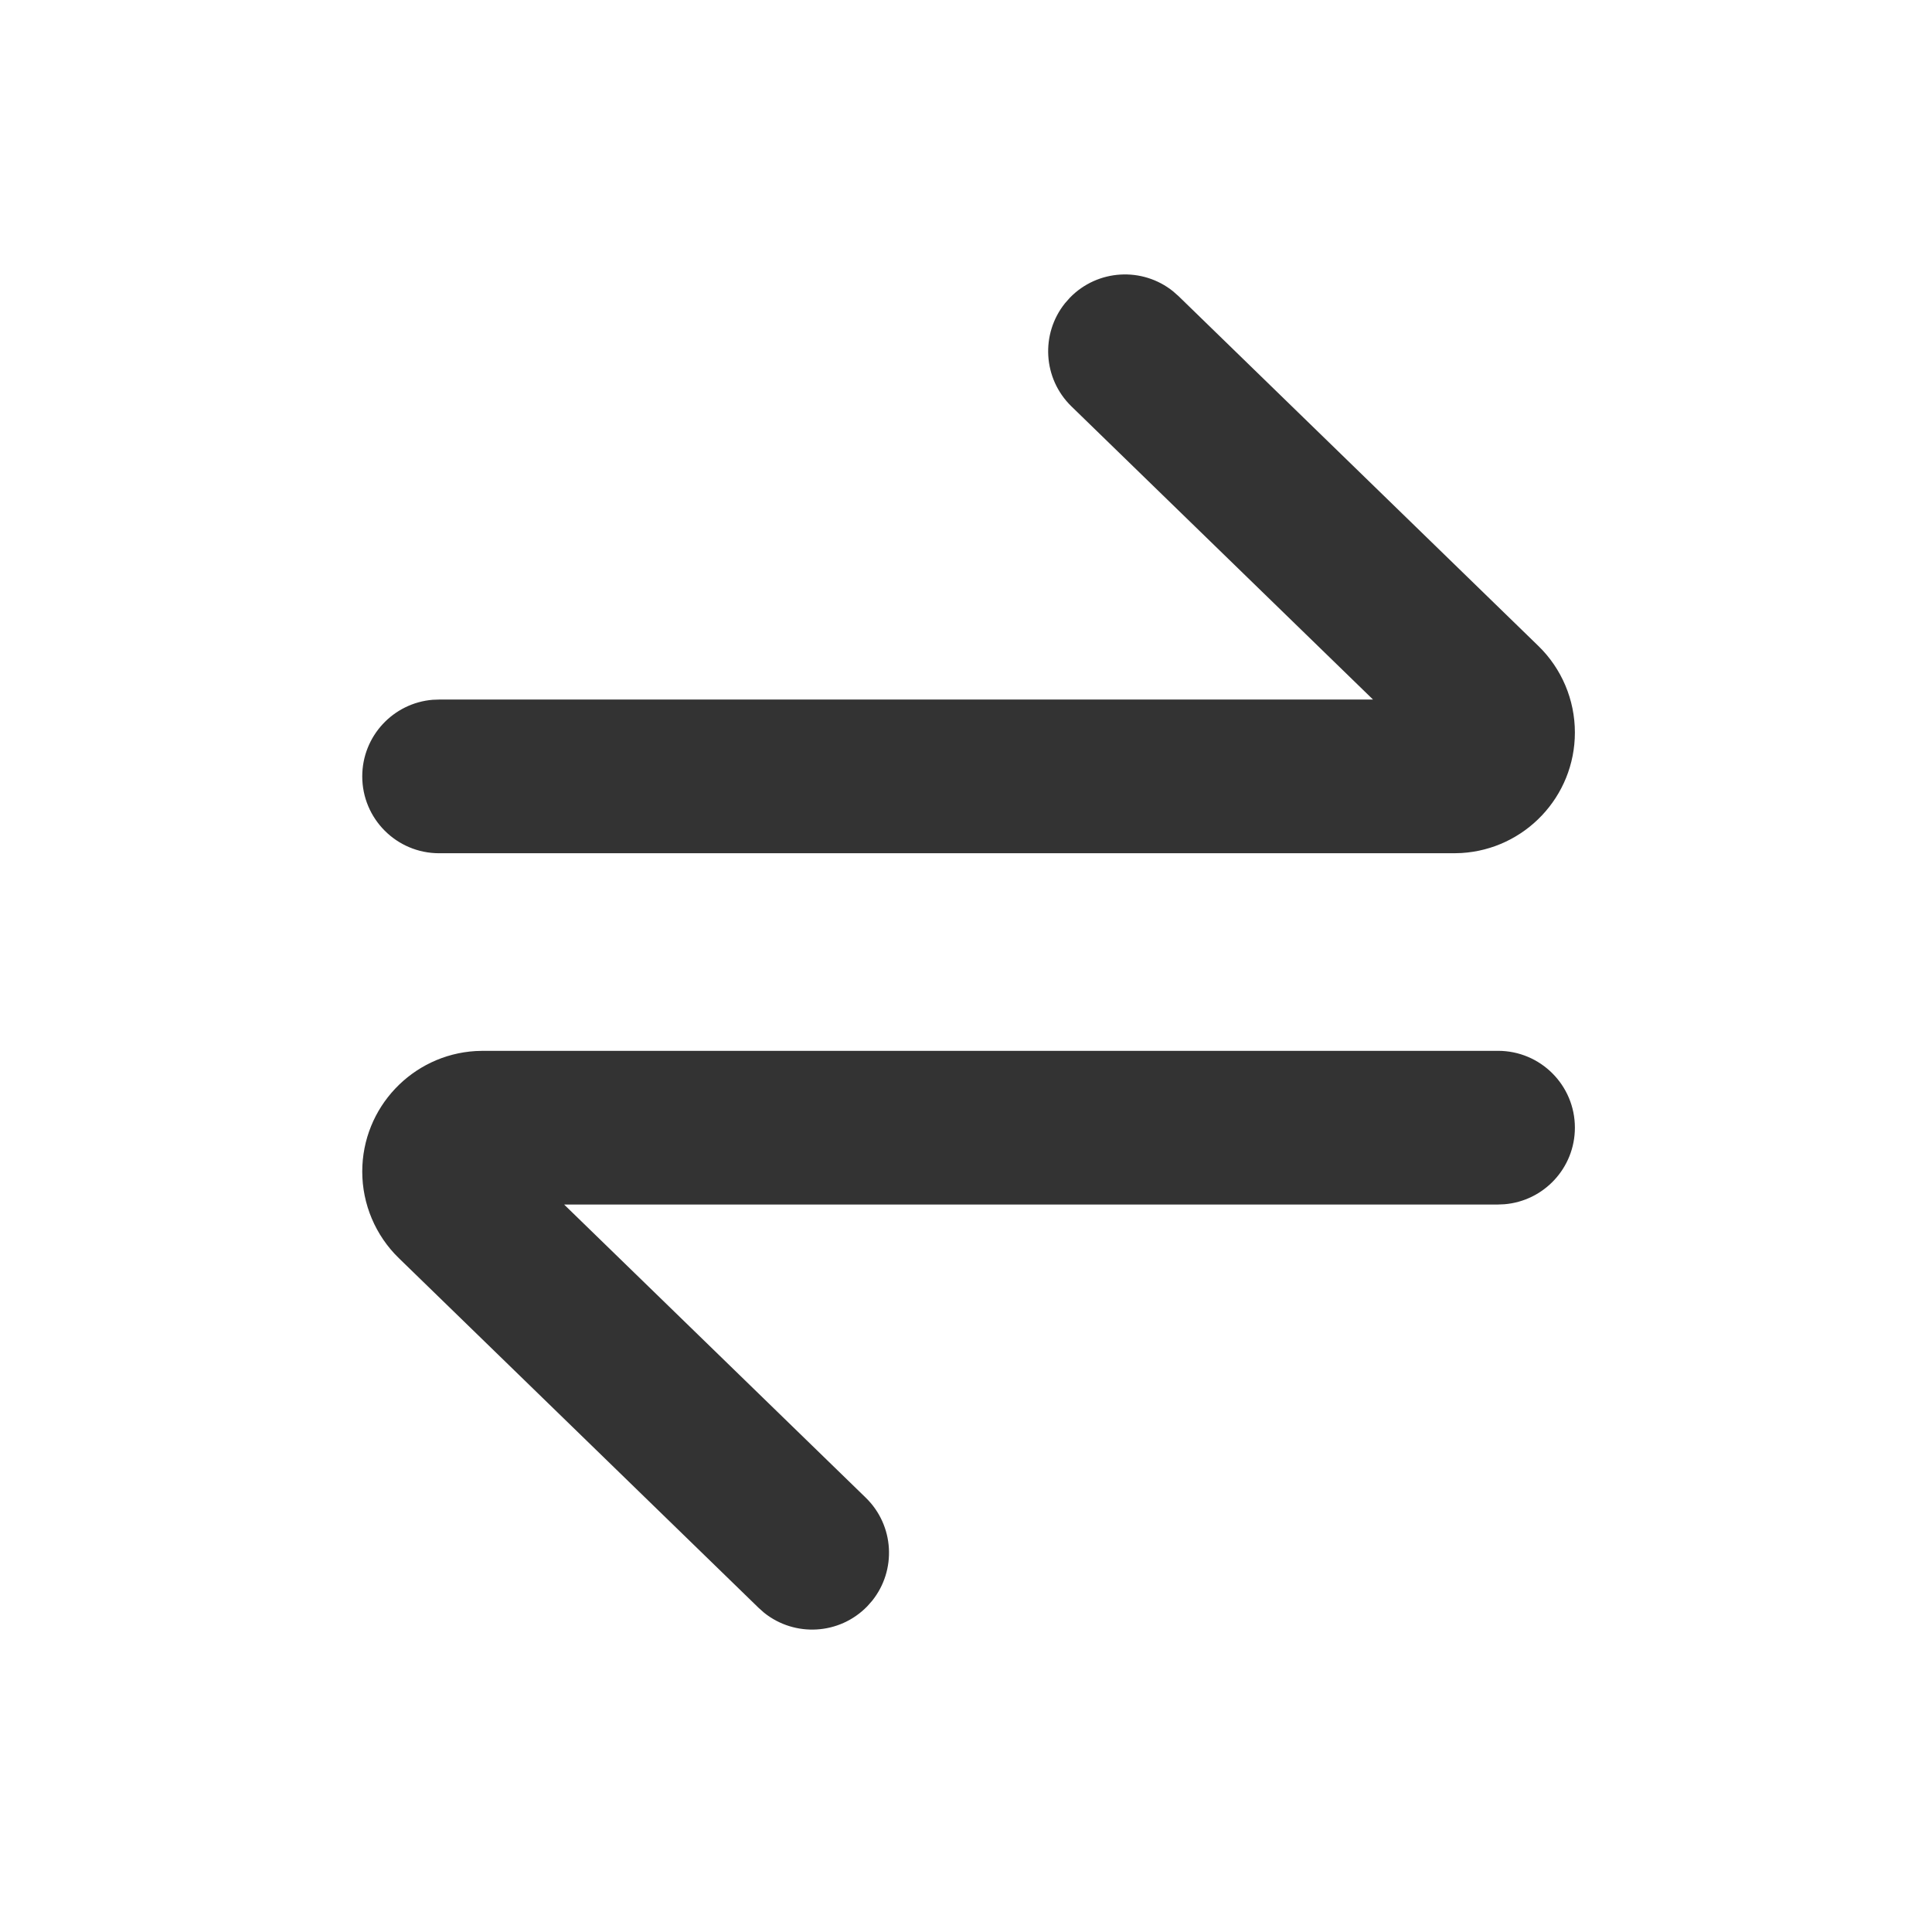
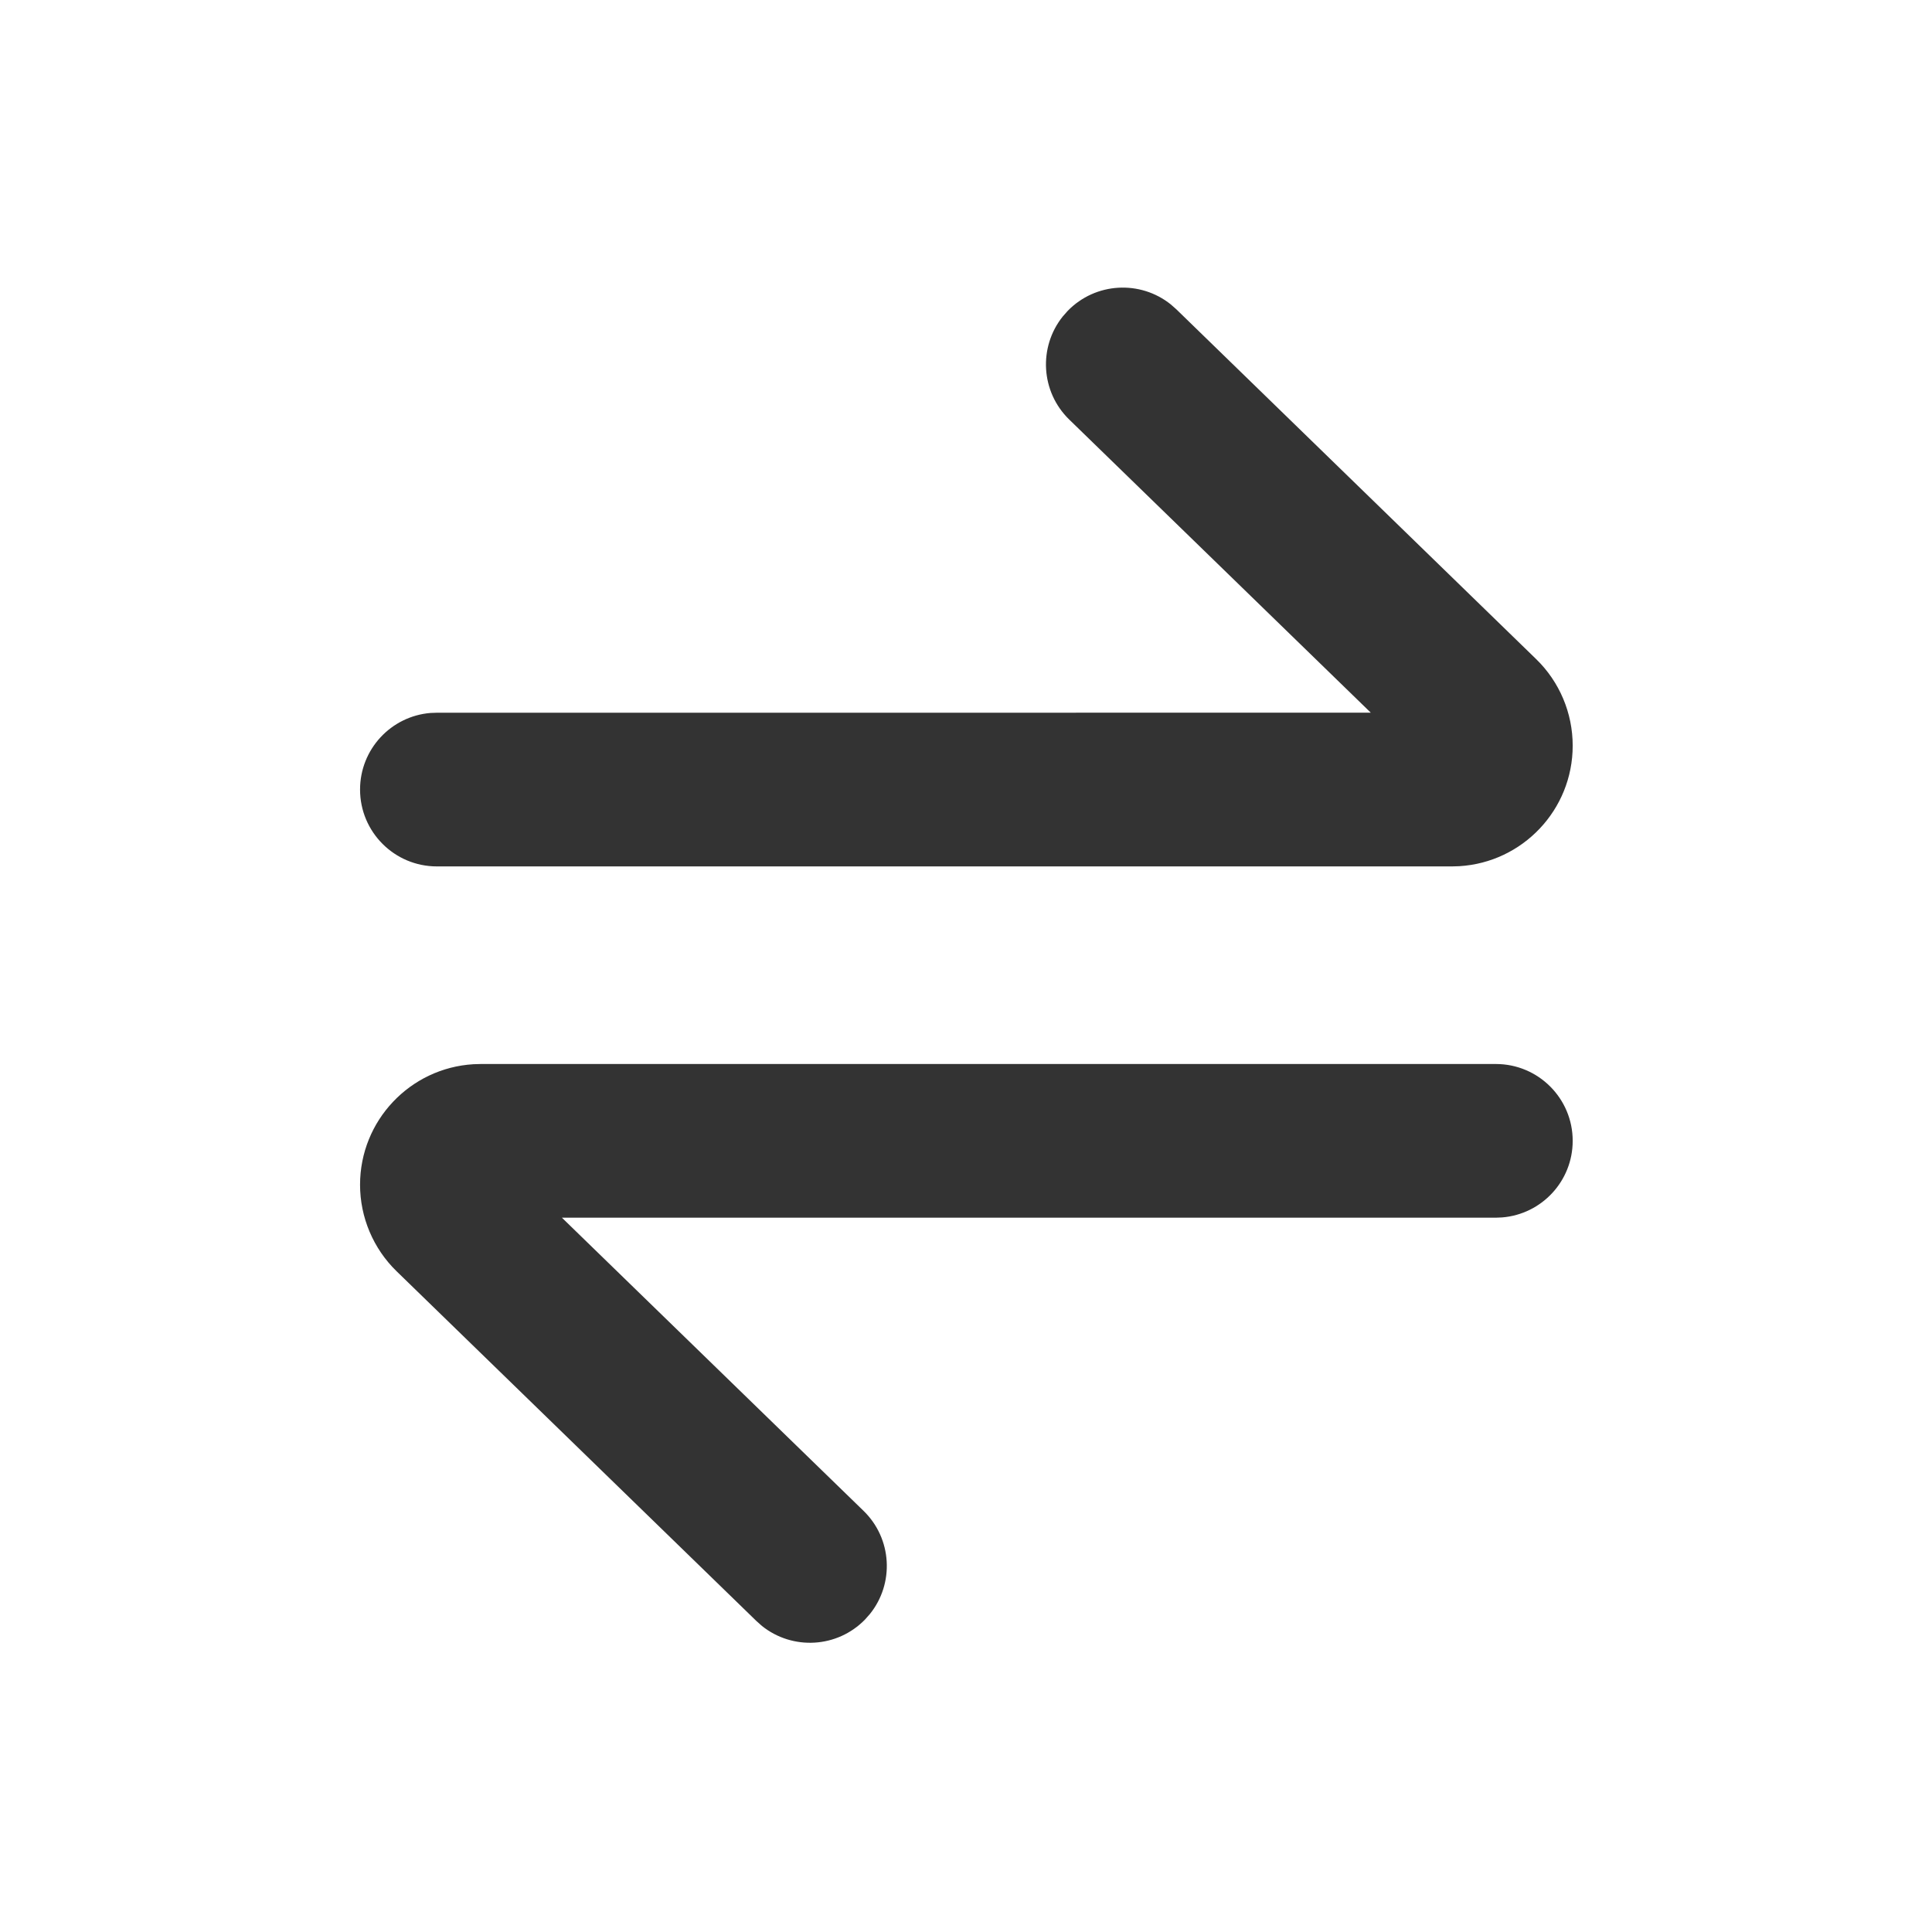
<svg xmlns="http://www.w3.org/2000/svg" width="44px" height="44px" viewBox="0 0 44 44" version="1.1">
-   <g id="页面-1" stroke="none" stroke-width="1" fill="none" fill-rule="evenodd">
-     <g id="9">
-       <g id="编组" />
-       <path d="M34.117,23.932 C35.084,23.932 35.867,24.715 35.867,25.682 C35.867,26.6 35.16,27.353 34.261,27.426 L34.117,27.432 L12.847,27.432 L19.716,34.108 C20.369,34.742 20.421,35.761 19.863,36.456 L19.751,36.583 C19.117,37.235 18.099,37.287 17.403,36.73 L17.277,36.618 L9.083,28.653 C8.551,28.136 8.25,27.424 8.25,26.682 C8.25,25.219 9.392,24.023 10.832,23.937 L11,23.932 L34.117,23.932 Z M26.714,6.633 L26.841,6.745 L35.034,14.71 C35.567,15.227 35.867,15.939 35.867,16.682 C35.867,18.144 34.726,19.34 33.285,19.427 L33.117,19.432 L10,19.432 C9.034,19.432 8.25,18.648 8.25,17.682 C8.25,16.763 8.957,16.01 9.856,15.937 L10,15.932 L31.269,15.931 L24.401,9.255 C23.749,8.621 23.697,7.602 24.254,6.907 L24.366,6.78 C25,6.128 26.019,6.076 26.714,6.633 Z" id="形状结合" fill="#333333" fill-rule="nonzero" />
+   <g id="相关图标说明" stroke="none" stroke-width="1" fill="none" fill-rule="evenodd">
+     <g id="线型图标（单色）" transform="translate(-798, -4940)">
+       <g id="编组-5" transform="translate(131, 4940)">
+         <g id="9" transform="translate(667, 0)">
+           <g id="编组" />
+           <path d="M34.067,24.232 C35.034,24.232 35.817,25.015 35.817,25.982 C35.817,26.9 35.11,27.653 34.211,27.726 L34.067,27.732 L12.797,27.732 L19.666,34.408 C20.319,35.042 20.371,36.061 19.813,36.756 L19.701,36.883 C19.067,37.535 18.049,37.587 17.353,37.03 L17.227,36.918 L9.033,28.953 C8.501,28.436 8.2,27.724 8.2,26.982 C8.2,25.519 9.342,24.323 10.782,24.237 L10.95,24.232 L34.067,24.232 Z M26.664,6.933 L26.791,7.045 L34.984,15.01 C35.517,15.527 35.817,16.239 35.817,16.982 C35.817,18.444 34.676,19.64 33.235,19.727 L33.067,19.732 L9.95,19.732 C8.984,19.732 8.2,18.948 8.2,17.982 C8.2,17.063 8.907,16.31 9.806,16.237 L9.95,16.232 L31.219,16.231 L24.351,9.555 C23.699,8.921 23.647,7.902 24.204,7.207 L24.316,7.08 C24.95,6.428 25.969,6.376 26.664,6.933 Z" id="形状结合" fill="#333333" fill-rule="nonzero" />
+         </g>
+       </g>
    </g>
  </g>
</svg>
